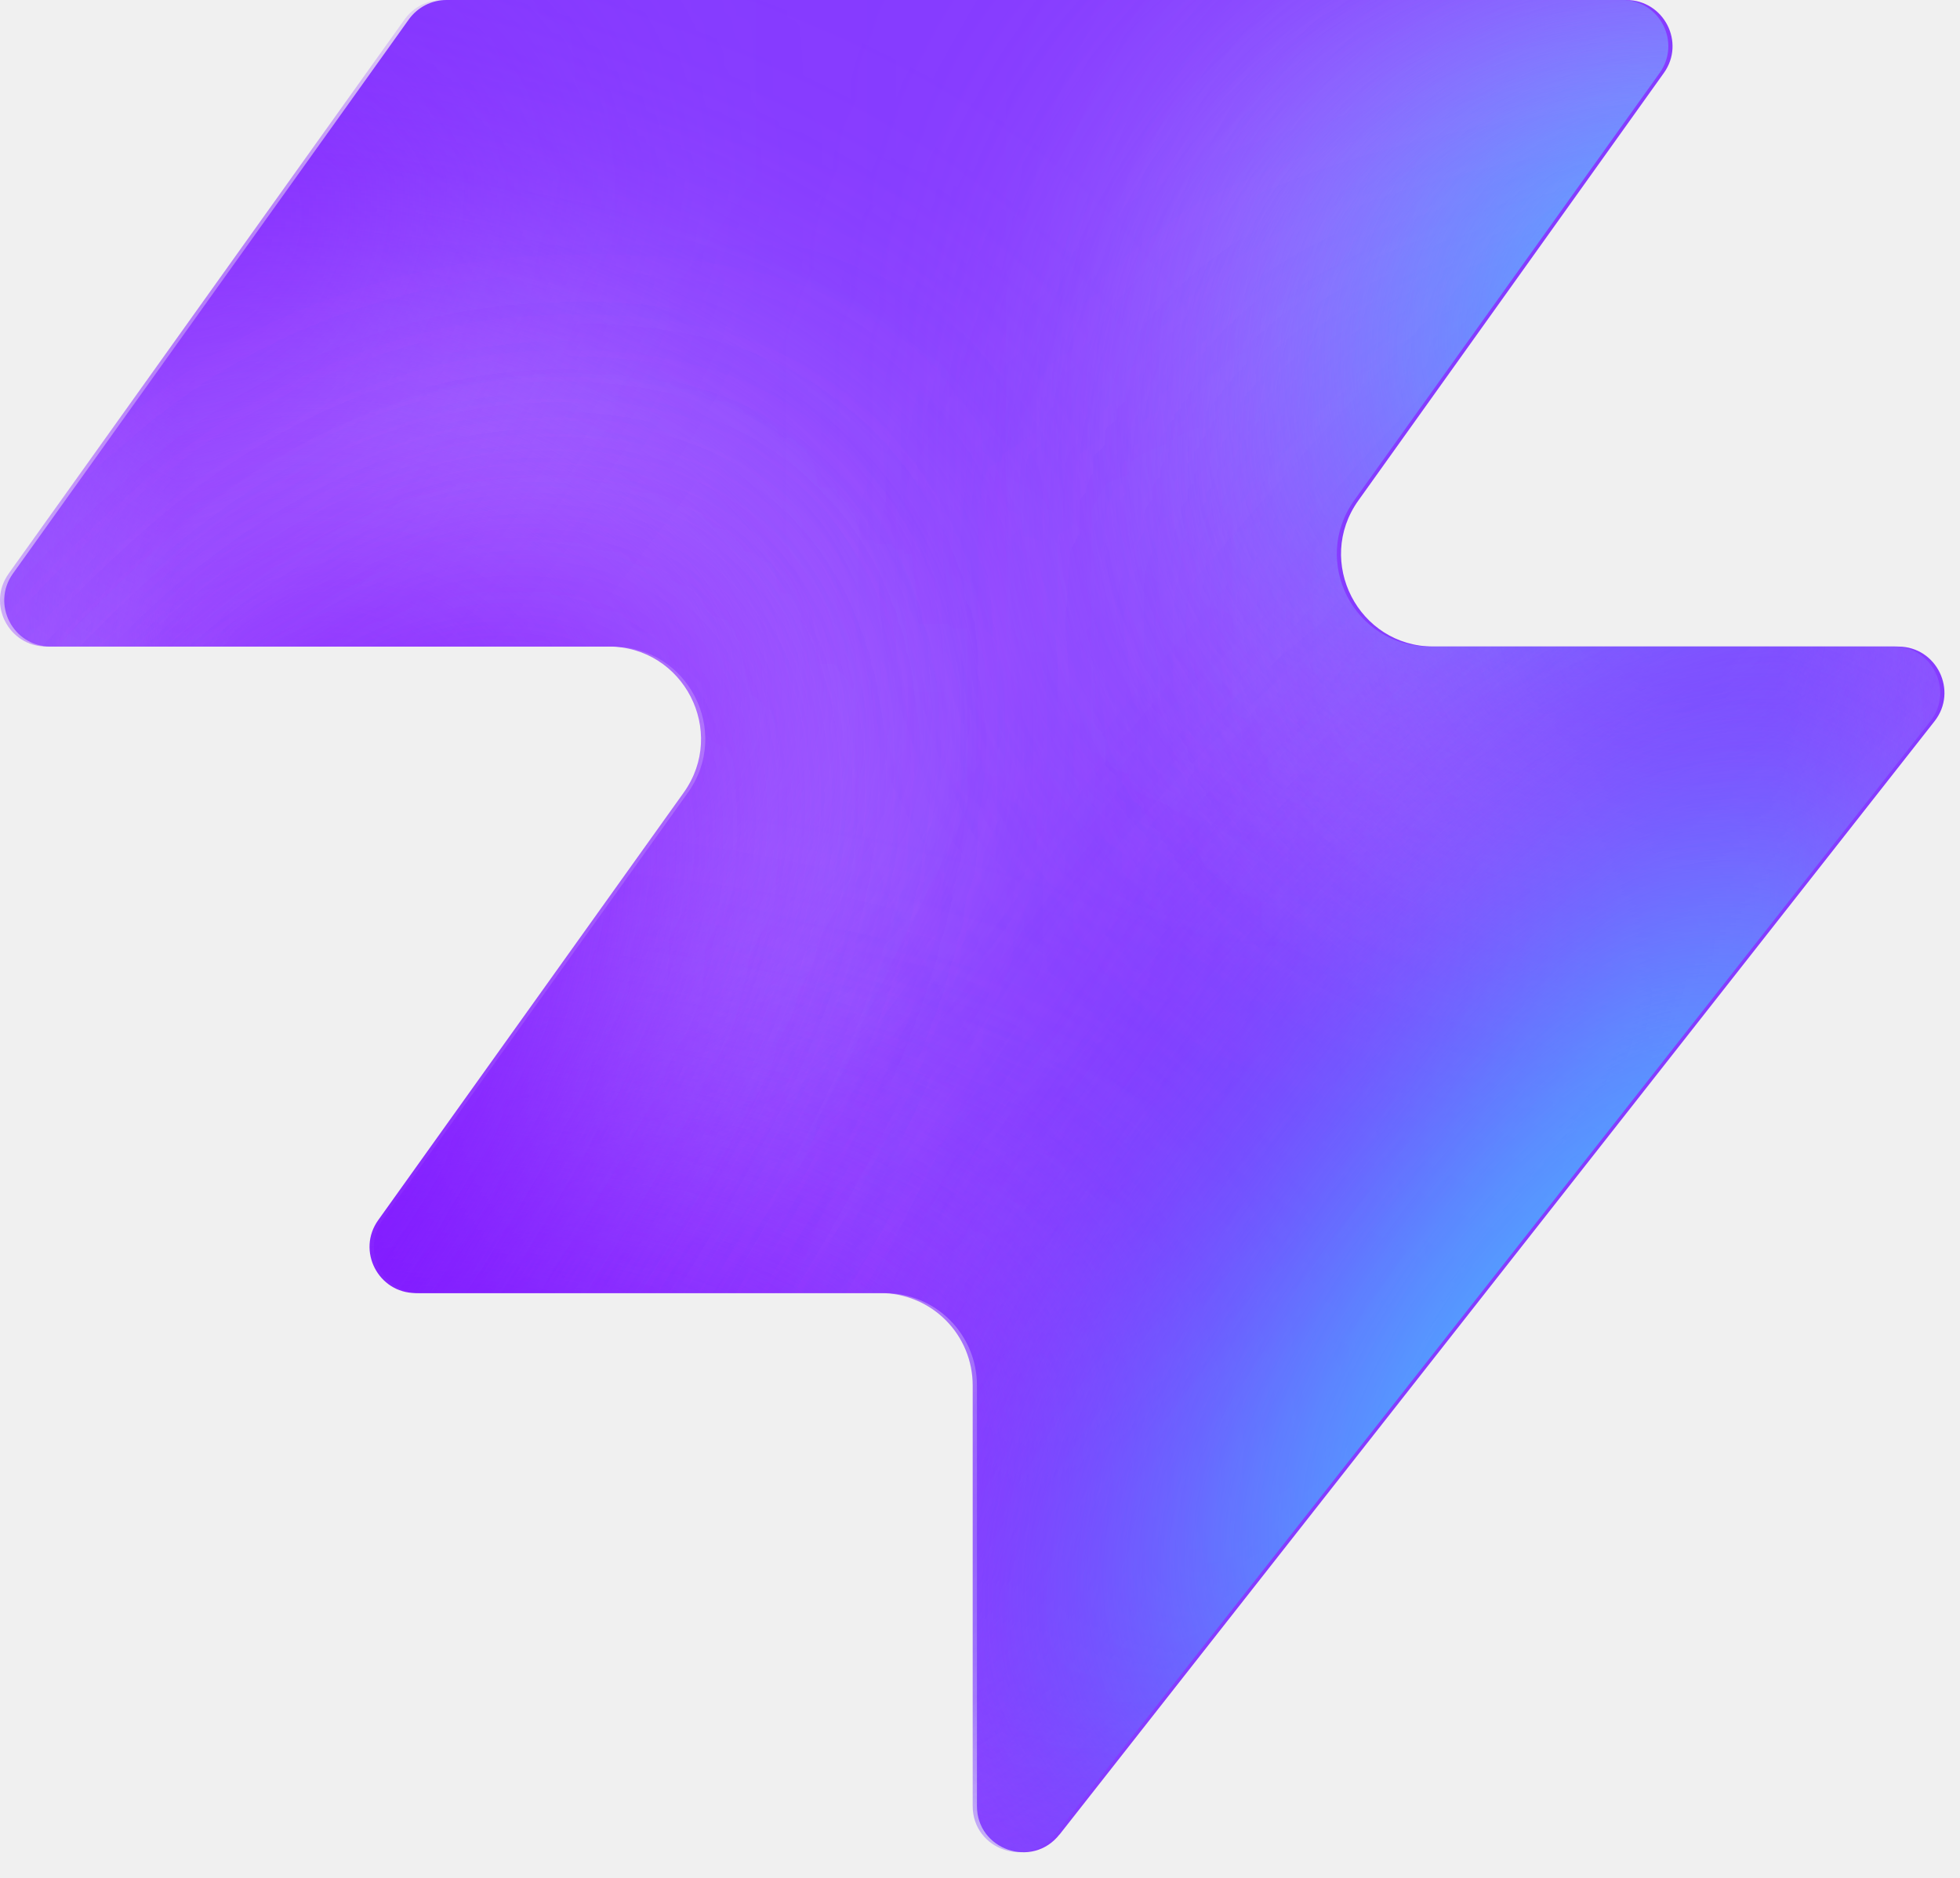
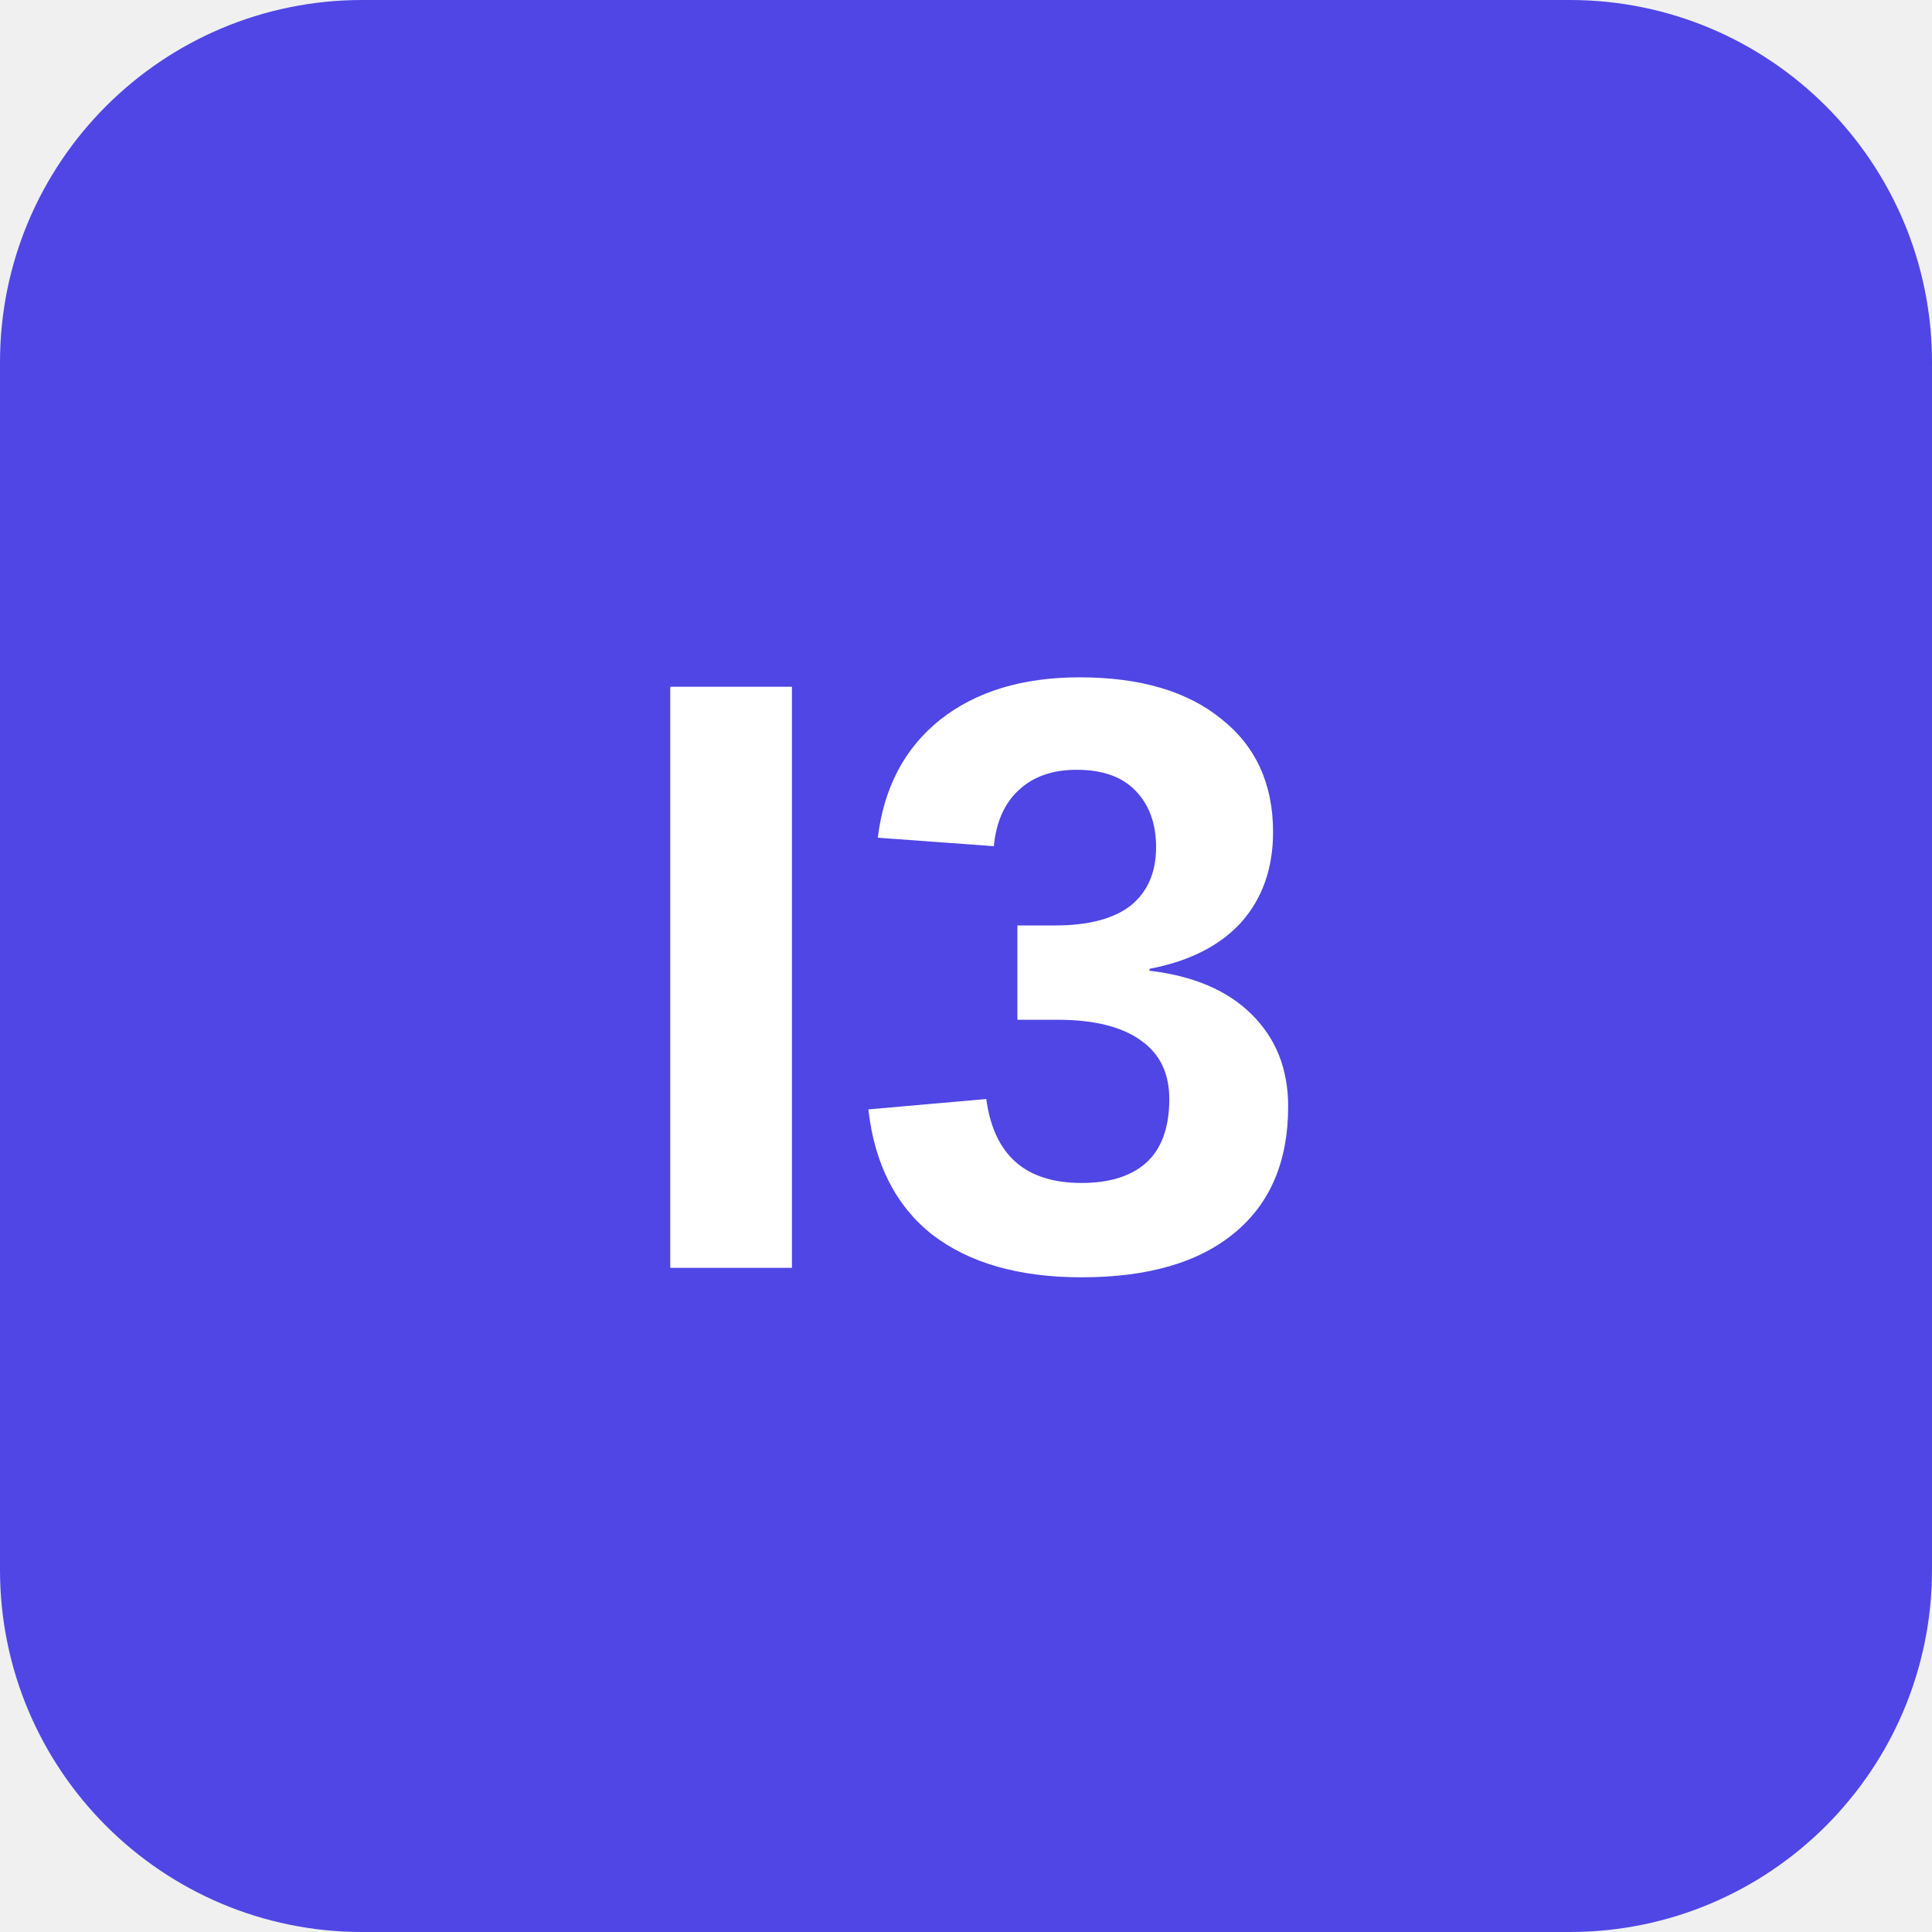
- <svg xmlns="http://www.w3.org/2000/svg" width="48" height="46" fill="none" viewBox="0 0 48 46">
-   <path fill="#863bff" d="M25.946 44.938c-.664.845-2.021.375-2.021-.698V33.937a2.26 2.26 0 0 0-2.262-2.262H10.287c-.92 0-1.456-1.04-.92-1.788l7.48-10.471c1.07-1.497 0-3.578-1.842-3.578H1.237c-.92 0-1.456-1.04-.92-1.788L10.013.474c.214-.297.556-.474.92-.474h28.894c.92 0 1.456 1.04.92 1.788l-7.48 10.471c-1.07 1.498 0 3.579 1.842 3.579h11.377c.943 0 1.473 1.088.89 1.83L25.947 44.94z" style="fill:#863bff;fill:color(display-p3 .525 .23 1);fill-opacity:1" />
-   <mask id="a" width="48" height="46" x="0" y="0" maskUnits="userSpaceOnUse" style="mask-type:alpha">
-     <path fill="#000" d="M25.842 44.938c-.664.844-2.021.375-2.021-.698V33.937a2.26 2.26 0 0 0-2.262-2.262H10.183c-.92 0-1.456-1.04-.92-1.788l7.48-10.471c1.07-1.498 0-3.579-1.842-3.579H1.133c-.92 0-1.456-1.04-.92-1.787L9.91.473c.214-.297.556-.474.92-.474h28.894c.92 0 1.456 1.04.92 1.788l-7.48 10.471c-1.07 1.498 0 3.578 1.842 3.578h11.377c.943 0 1.473 1.088.89 1.832L25.843 44.94z" style="fill:#000;fill-opacity:1" />
-   </mask>
-   <g mask="url(#a)">
-     <g filter="url(#b)">
-       <ellipse cx="5.508" cy="14.704" fill="#ede6ff" rx="5.508" ry="14.704" style="fill:#ede6ff;fill:color(display-p3 .927 .903 1);fill-opacity:1" transform="matrix(.00324 1 1 -.00324 -4.47 31.516)" />
-     </g>
-     <g filter="url(#c)">
-       <ellipse cx="10.399" cy="29.851" fill="#ede6ff" rx="10.399" ry="29.851" style="fill:#ede6ff;fill:color(display-p3 .927 .903 1);fill-opacity:1" transform="matrix(.00324 1 1 -.00324 -39.328 7.883)" />
-     </g>
-     <g filter="url(#d)">
-       <ellipse cx="5.508" cy="30.487" fill="#7e14ff" rx="5.508" ry="30.487" style="fill:#7e14ff;fill:color(display-p3 .492 .077 1);fill-opacity:1" transform="rotate(89.814 -25.913 -14.639)scale(1 -1)" />
-     </g>
-     <g filter="url(#e)">
-       <ellipse cx="5.508" cy="30.599" fill="#7e14ff" rx="5.508" ry="30.599" style="fill:#7e14ff;fill:color(display-p3 .492 .077 1);fill-opacity:1" transform="rotate(89.814 -32.644 -3.334)scale(1 -1)" />
-     </g>
-     <g filter="url(#f)">
-       <ellipse cx="5.508" cy="30.599" fill="#7e14ff" rx="5.508" ry="30.599" style="fill:#7e14ff;fill:color(display-p3 .492 .077 1);fill-opacity:1" transform="matrix(.00324 1 1 -.00324 -34.34 30.47)" />
-     </g>
-     <g filter="url(#g)">
-       <ellipse cx="14.072" cy="22.078" fill="#ede6ff" rx="14.072" ry="22.078" style="fill:#ede6ff;fill:color(display-p3 .927 .903 1);fill-opacity:1" transform="rotate(93.35 24.506 48.493)scale(-1 1)" />
-     </g>
-     <g filter="url(#h)">
-       <ellipse cx="3.47" cy="21.501" fill="#7e14ff" rx="3.47" ry="21.501" style="fill:#7e14ff;fill:color(display-p3 .492 .077 1);fill-opacity:1" transform="rotate(89.009 28.708 47.59)scale(-1 1)" />
-     </g>
-     <g filter="url(#i)">
-       <ellipse cx="3.47" cy="21.501" fill="#7e14ff" rx="3.47" ry="21.501" style="fill:#7e14ff;fill:color(display-p3 .492 .077 1);fill-opacity:1" transform="rotate(89.009 28.708 47.59)scale(-1 1)" />
-     </g>
-     <g filter="url(#j)">
-       <ellipse cx=".387" cy="8.972" fill="#7e14ff" rx="4.407" ry="29.108" style="fill:#7e14ff;fill:color(display-p3 .492 .077 1);fill-opacity:1" transform="rotate(39.51 .387 8.972)" />
-     </g>
-     <g filter="url(#k)">
-       <ellipse cx="47.523" cy="-6.092" fill="#7e14ff" rx="4.407" ry="29.108" style="fill:#7e14ff;fill:color(display-p3 .492 .077 1);fill-opacity:1" transform="rotate(37.892 47.523 -6.092)" />
-     </g>
-     <g filter="url(#l)">
-       <ellipse cx="41.412" cy="6.333" fill="#47bfff" rx="5.971" ry="9.665" style="fill:#47bfff;fill:color(display-p3 .28 .748 1);fill-opacity:1" transform="rotate(37.892 41.412 6.333)" />
-     </g>
-     <g filter="url(#m)">
-       <ellipse cx="-1.879" cy="38.332" fill="#7e14ff" rx="4.407" ry="29.108" style="fill:#7e14ff;fill:color(display-p3 .492 .077 1);fill-opacity:1" transform="rotate(37.892 -1.88 38.332)" />
-     </g>
-     <g filter="url(#n)">
-       <ellipse cx="-1.879" cy="38.332" fill="#7e14ff" rx="4.407" ry="29.108" style="fill:#7e14ff;fill:color(display-p3 .492 .077 1);fill-opacity:1" transform="rotate(37.892 -1.88 38.332)" />
-     </g>
-     <g filter="url(#o)">
-       <ellipse cx="35.651" cy="29.907" fill="#7e14ff" rx="4.407" ry="29.108" style="fill:#7e14ff;fill:color(display-p3 .492 .077 1);fill-opacity:1" transform="rotate(37.892 35.651 29.907)" />
-     </g>
-     <g filter="url(#p)">
-       <ellipse cx="38.418" cy="32.4" fill="#47bfff" rx="5.971" ry="15.297" style="fill:#47bfff;fill:color(display-p3 .28 .748 1);fill-opacity:1" transform="rotate(37.892 38.418 32.4)" />
-     </g>
-   </g>
-   <defs>
-     <filter id="b" width="60.045" height="41.654" x="-19.77" y="16.149" color-interpolation-filters="sRGB" filterUnits="userSpaceOnUse">
-       <feFlood flood-opacity="0" result="BackgroundImageFix" />
-       <feBlend in="SourceGraphic" in2="BackgroundImageFix" result="shape" />
-       <feGaussianBlur result="effect1_foregroundBlur_2002_17158" stdDeviation="7.659" />
-     </filter>
-     <filter id="c" width="90.34" height="51.437" x="-54.613" y="-7.533" color-interpolation-filters="sRGB" filterUnits="userSpaceOnUse">
-       <feFlood flood-opacity="0" result="BackgroundImageFix" />
-       <feBlend in="SourceGraphic" in2="BackgroundImageFix" result="shape" />
-       <feGaussianBlur result="effect1_foregroundBlur_2002_17158" stdDeviation="7.659" />
-     </filter>
-     <filter id="d" width="79.355" height="29.4" x="-49.64" y="2.03" color-interpolation-filters="sRGB" filterUnits="userSpaceOnUse">
-       <feFlood flood-opacity="0" result="BackgroundImageFix" />
-       <feBlend in="SourceGraphic" in2="BackgroundImageFix" result="shape" />
-       <feGaussianBlur result="effect1_foregroundBlur_2002_17158" stdDeviation="4.596" />
-     </filter>
-     <filter id="e" width="79.579" height="29.4" x="-45.045" y="20.029" color-interpolation-filters="sRGB" filterUnits="userSpaceOnUse">
-       <feFlood flood-opacity="0" result="BackgroundImageFix" />
-       <feBlend in="SourceGraphic" in2="BackgroundImageFix" result="shape" />
-       <feGaussianBlur result="effect1_foregroundBlur_2002_17158" stdDeviation="4.596" />
-     </filter>
-     <filter id="f" width="79.579" height="29.4" x="-43.513" y="21.178" color-interpolation-filters="sRGB" filterUnits="userSpaceOnUse">
-       <feFlood flood-opacity="0" result="BackgroundImageFix" />
-       <feBlend in="SourceGraphic" in2="BackgroundImageFix" result="shape" />
-       <feGaussianBlur result="effect1_foregroundBlur_2002_17158" stdDeviation="4.596" />
-     </filter>
-     <filter id="g" width="74.749" height="58.852" x="15.756" y="-17.901" color-interpolation-filters="sRGB" filterUnits="userSpaceOnUse">
-       <feFlood flood-opacity="0" result="BackgroundImageFix" />
-       <feBlend in="SourceGraphic" in2="BackgroundImageFix" result="shape" />
-       <feGaussianBlur result="effect1_foregroundBlur_2002_17158" stdDeviation="7.659" />
-     </filter>
-     <filter id="h" width="61.377" height="25.362" x="23.548" y="2.284" color-interpolation-filters="sRGB" filterUnits="userSpaceOnUse">
-       <feFlood flood-opacity="0" result="BackgroundImageFix" />
-       <feBlend in="SourceGraphic" in2="BackgroundImageFix" result="shape" />
-       <feGaussianBlur result="effect1_foregroundBlur_2002_17158" stdDeviation="4.596" />
-     </filter>
-     <filter id="i" width="61.377" height="25.362" x="23.548" y="2.284" color-interpolation-filters="sRGB" filterUnits="userSpaceOnUse">
-       <feFlood flood-opacity="0" result="BackgroundImageFix" />
-       <feBlend in="SourceGraphic" in2="BackgroundImageFix" result="shape" />
-       <feGaussianBlur result="effect1_foregroundBlur_2002_17158" stdDeviation="4.596" />
-     </filter>
-     <filter id="j" width="56.045" height="63.649" x="-27.636" y="-22.853" color-interpolation-filters="sRGB" filterUnits="userSpaceOnUse">
-       <feFlood flood-opacity="0" result="BackgroundImageFix" />
-       <feBlend in="SourceGraphic" in2="BackgroundImageFix" result="shape" />
-       <feGaussianBlur result="effect1_foregroundBlur_2002_17158" stdDeviation="4.596" />
-     </filter>
-     <filter id="k" width="54.814" height="64.646" x="20.116" y="-38.415" color-interpolation-filters="sRGB" filterUnits="userSpaceOnUse">
-       <feFlood flood-opacity="0" result="BackgroundImageFix" />
-       <feBlend in="SourceGraphic" in2="BackgroundImageFix" result="shape" />
-       <feGaussianBlur result="effect1_foregroundBlur_2002_17158" stdDeviation="4.596" />
-     </filter>
-     <filter id="l" width="33.541" height="35.313" x="24.641" y="-11.323" color-interpolation-filters="sRGB" filterUnits="userSpaceOnUse">
-       <feFlood flood-opacity="0" result="BackgroundImageFix" />
-       <feBlend in="SourceGraphic" in2="BackgroundImageFix" result="shape" />
-       <feGaussianBlur result="effect1_foregroundBlur_2002_17158" stdDeviation="4.596" />
-     </filter>
-     <filter id="m" width="54.814" height="64.646" x="-29.286" y="6.009" color-interpolation-filters="sRGB" filterUnits="userSpaceOnUse">
-       <feFlood flood-opacity="0" result="BackgroundImageFix" />
-       <feBlend in="SourceGraphic" in2="BackgroundImageFix" result="shape" />
-       <feGaussianBlur result="effect1_foregroundBlur_2002_17158" stdDeviation="4.596" />
-     </filter>
-     <filter id="n" width="54.814" height="64.646" x="-29.286" y="6.009" color-interpolation-filters="sRGB" filterUnits="userSpaceOnUse">
-       <feFlood flood-opacity="0" result="BackgroundImageFix" />
-       <feBlend in="SourceGraphic" in2="BackgroundImageFix" result="shape" />
-       <feGaussianBlur result="effect1_foregroundBlur_2002_17158" stdDeviation="4.596" />
-     </filter>
-     <filter id="o" width="54.814" height="64.646" x="8.244" y="-2.416" color-interpolation-filters="sRGB" filterUnits="userSpaceOnUse">
-       <feFlood flood-opacity="0" result="BackgroundImageFix" />
-       <feBlend in="SourceGraphic" in2="BackgroundImageFix" result="shape" />
-       <feGaussianBlur result="effect1_foregroundBlur_2002_17158" stdDeviation="4.596" />
-     </filter>
-     <filter id="p" width="39.409" height="43.623" x="18.713" y="10.588" color-interpolation-filters="sRGB" filterUnits="userSpaceOnUse">
-       <feFlood flood-opacity="0" result="BackgroundImageFix" />
-       <feBlend in="SourceGraphic" in2="BackgroundImageFix" result="shape" />
-       <feGaussianBlur result="effect1_foregroundBlur_2002_17158" stdDeviation="4.596" />
-     </filter>
-   </defs>
+ <svg xmlns="http://www.w3.org/2000/svg" viewBox="0 0 32 32" fill="none">
+   <rect width="32" height="32" rx="6" fill="#4f46e5" />
+   <text x="16" y="21" text-anchor="middle" font-family="Arial" font-weight="bold" font-size="14" fill="white">I3</text>
</svg>
